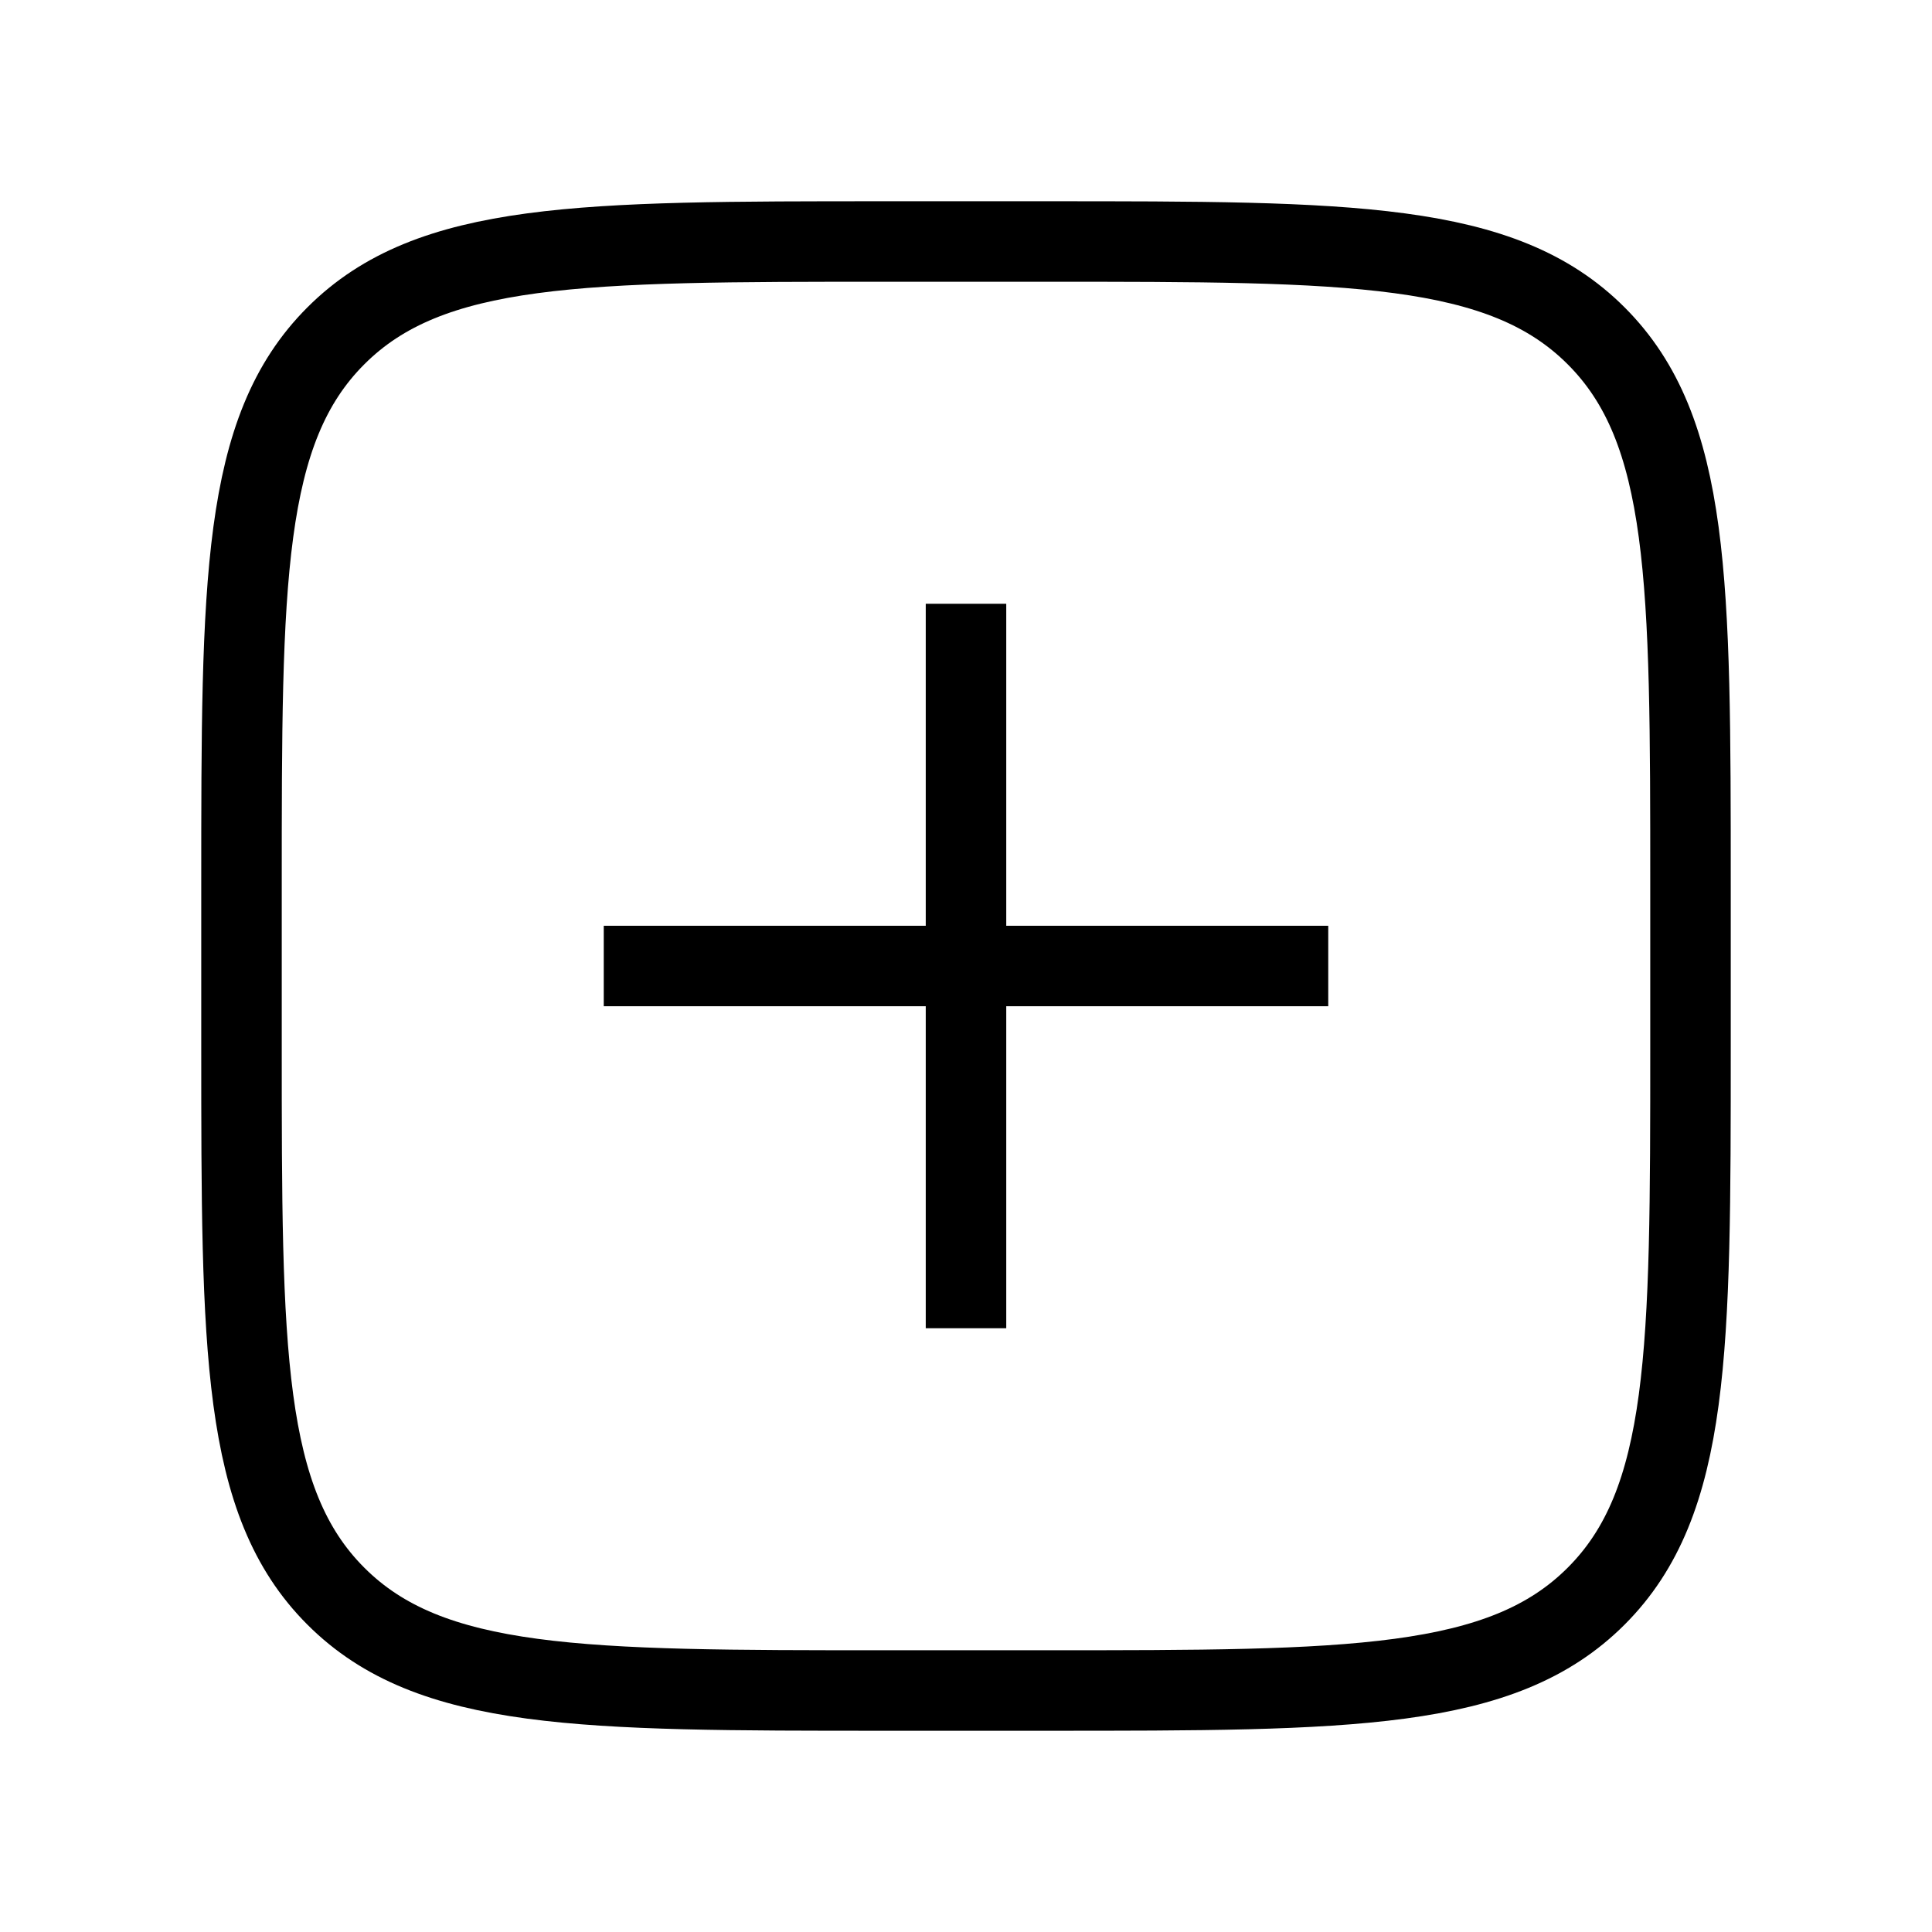
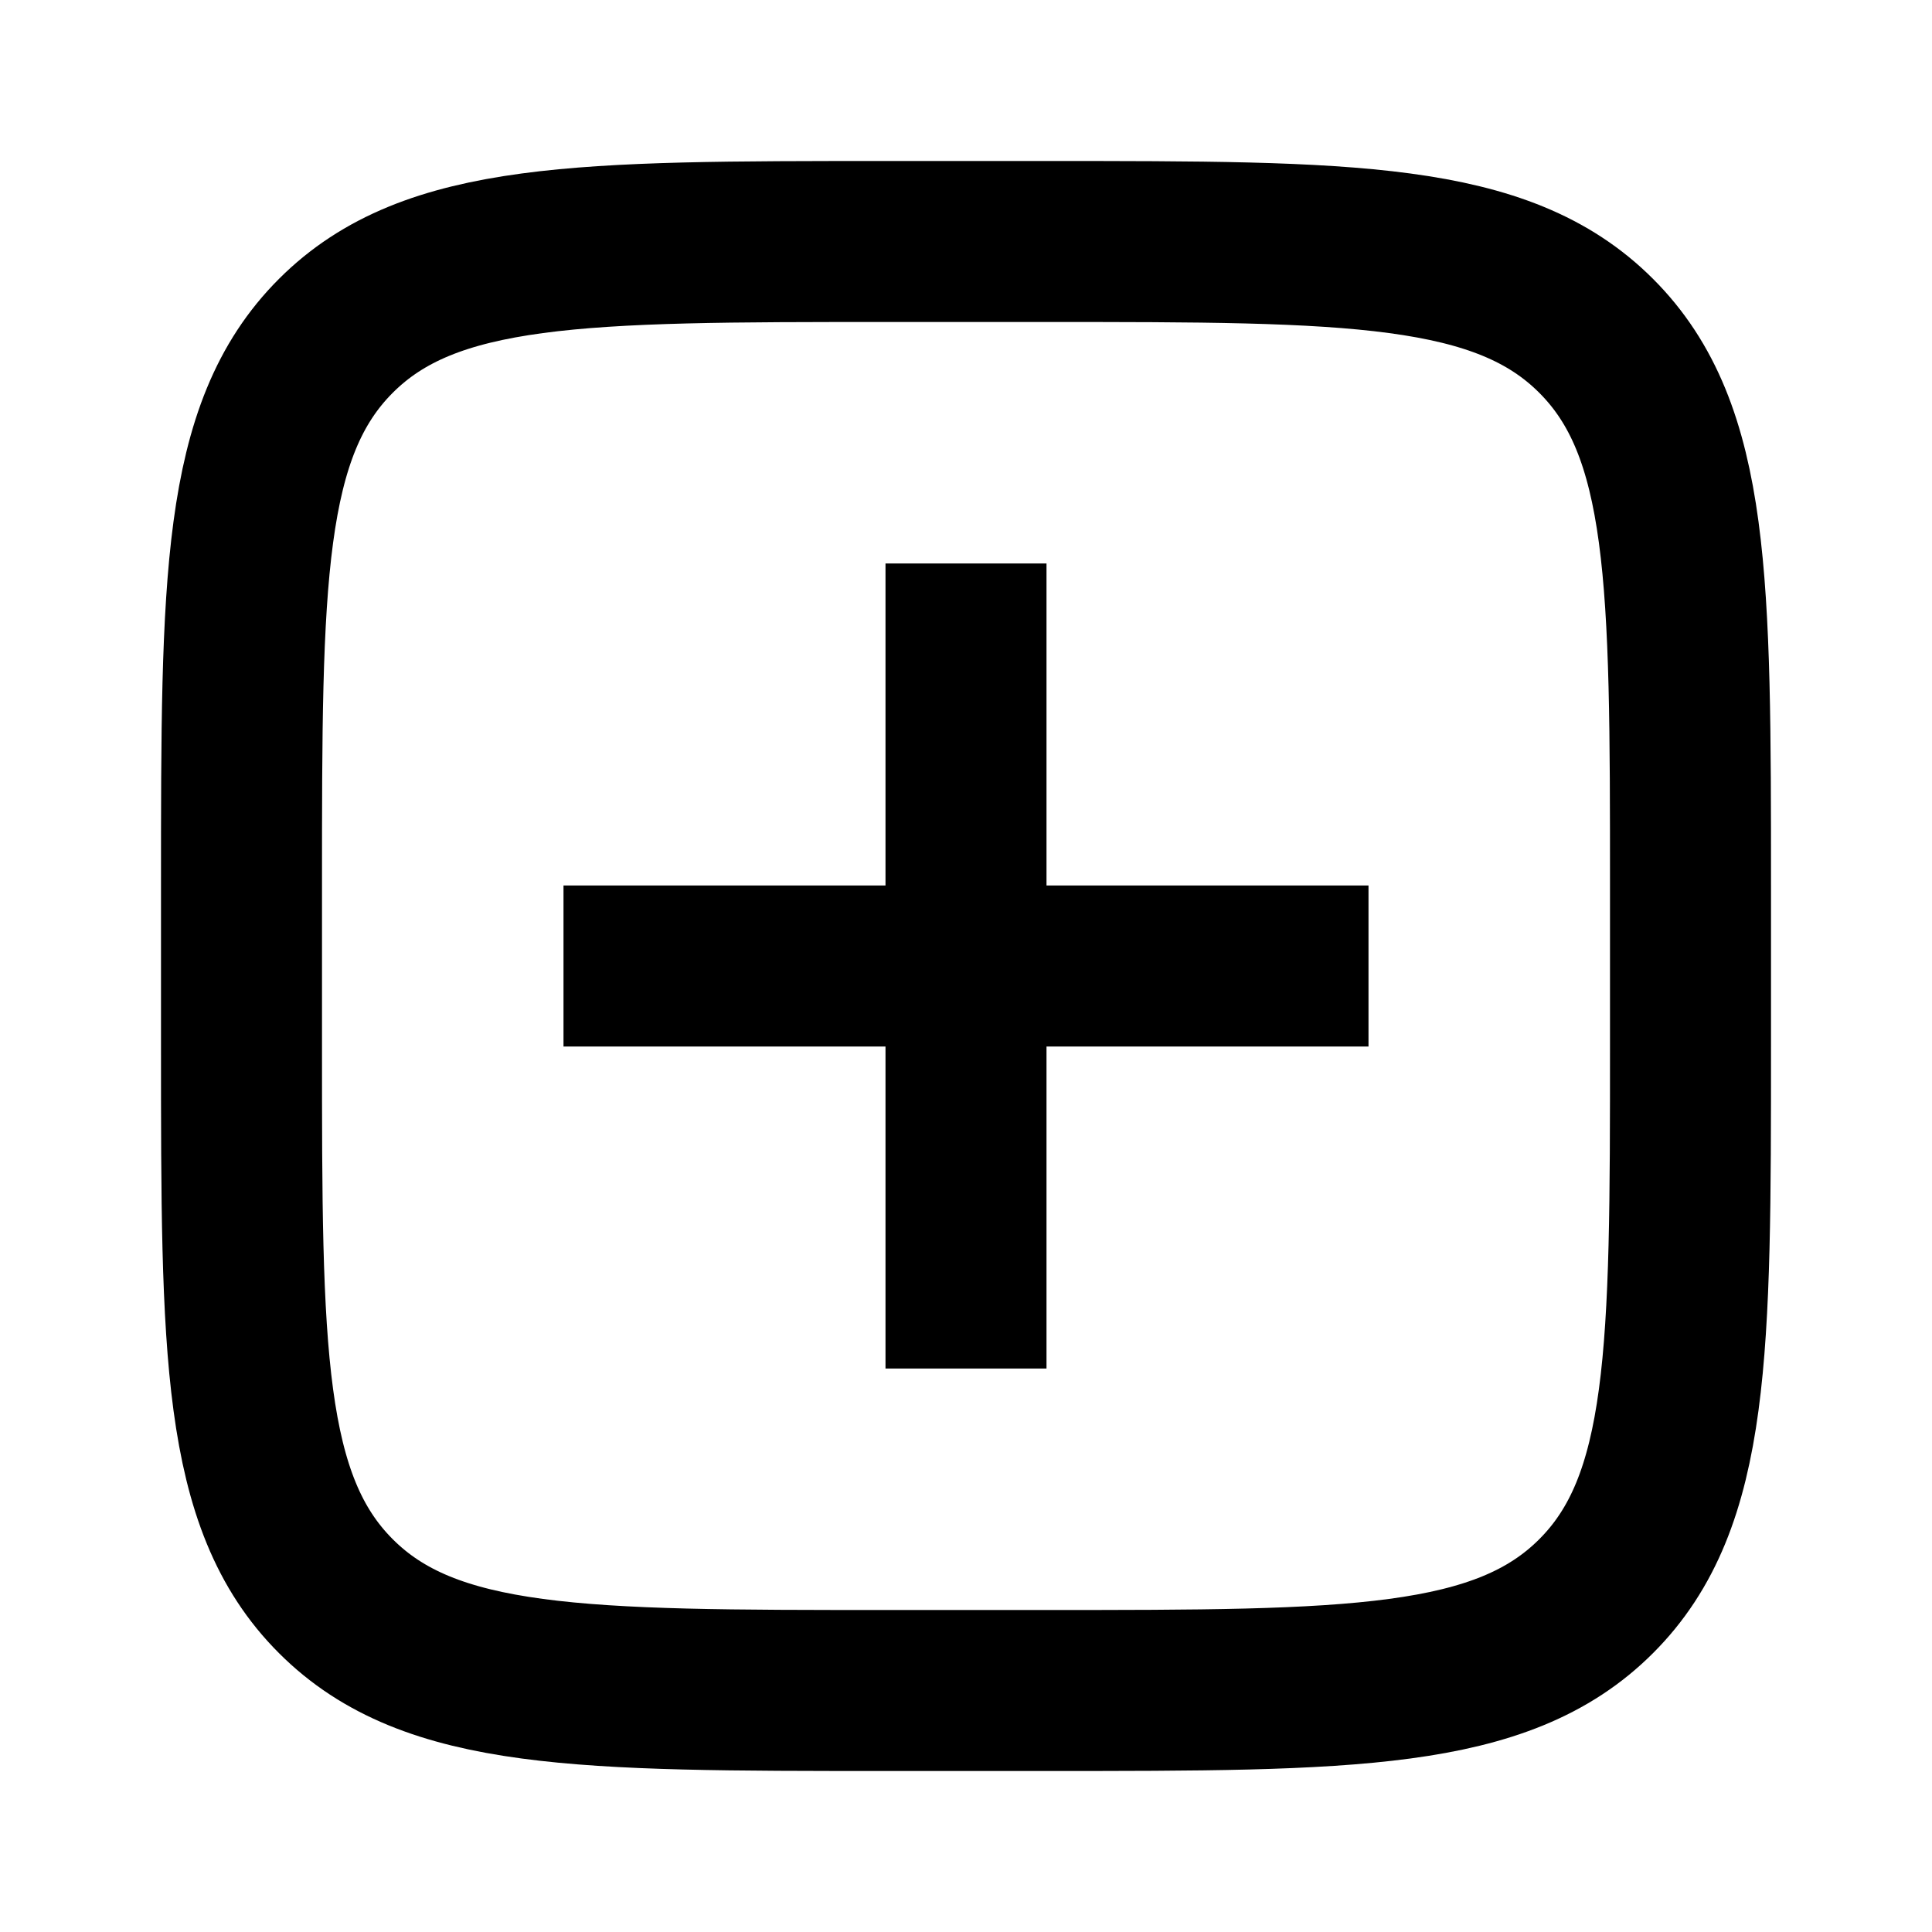
- <svg xmlns="http://www.w3.org/2000/svg" fill="none" stroke="currentColor" viewBox="0 0 24 24">
+ <svg xmlns="http://www.w3.org/2000/svg" fill="none" stroke="currentColor" stroke-width="2" viewBox="0 0 24 24">
  <path d="M3 11C3 7.229 3 5.343 4.172 4.172C5.343 3 7.229 3 11 3H13C16.771 3 18.657 3 19.828 4.172C21 5.343 21 7.229 21 11V13C21 16.771 21 18.657 19.828 19.828C18.657 21 16.771 21 13 21H11C7.229 21 5.343 21 4.172 19.828C3 18.657 3 16.771 3 13V11Z" />
  <path d="M12 8L12 16" stroke-linecap="square" stroke-linejoin="round" />
  <path d="M16 12L8 12" stroke-linecap="square" stroke-linejoin="round" />
</svg>
